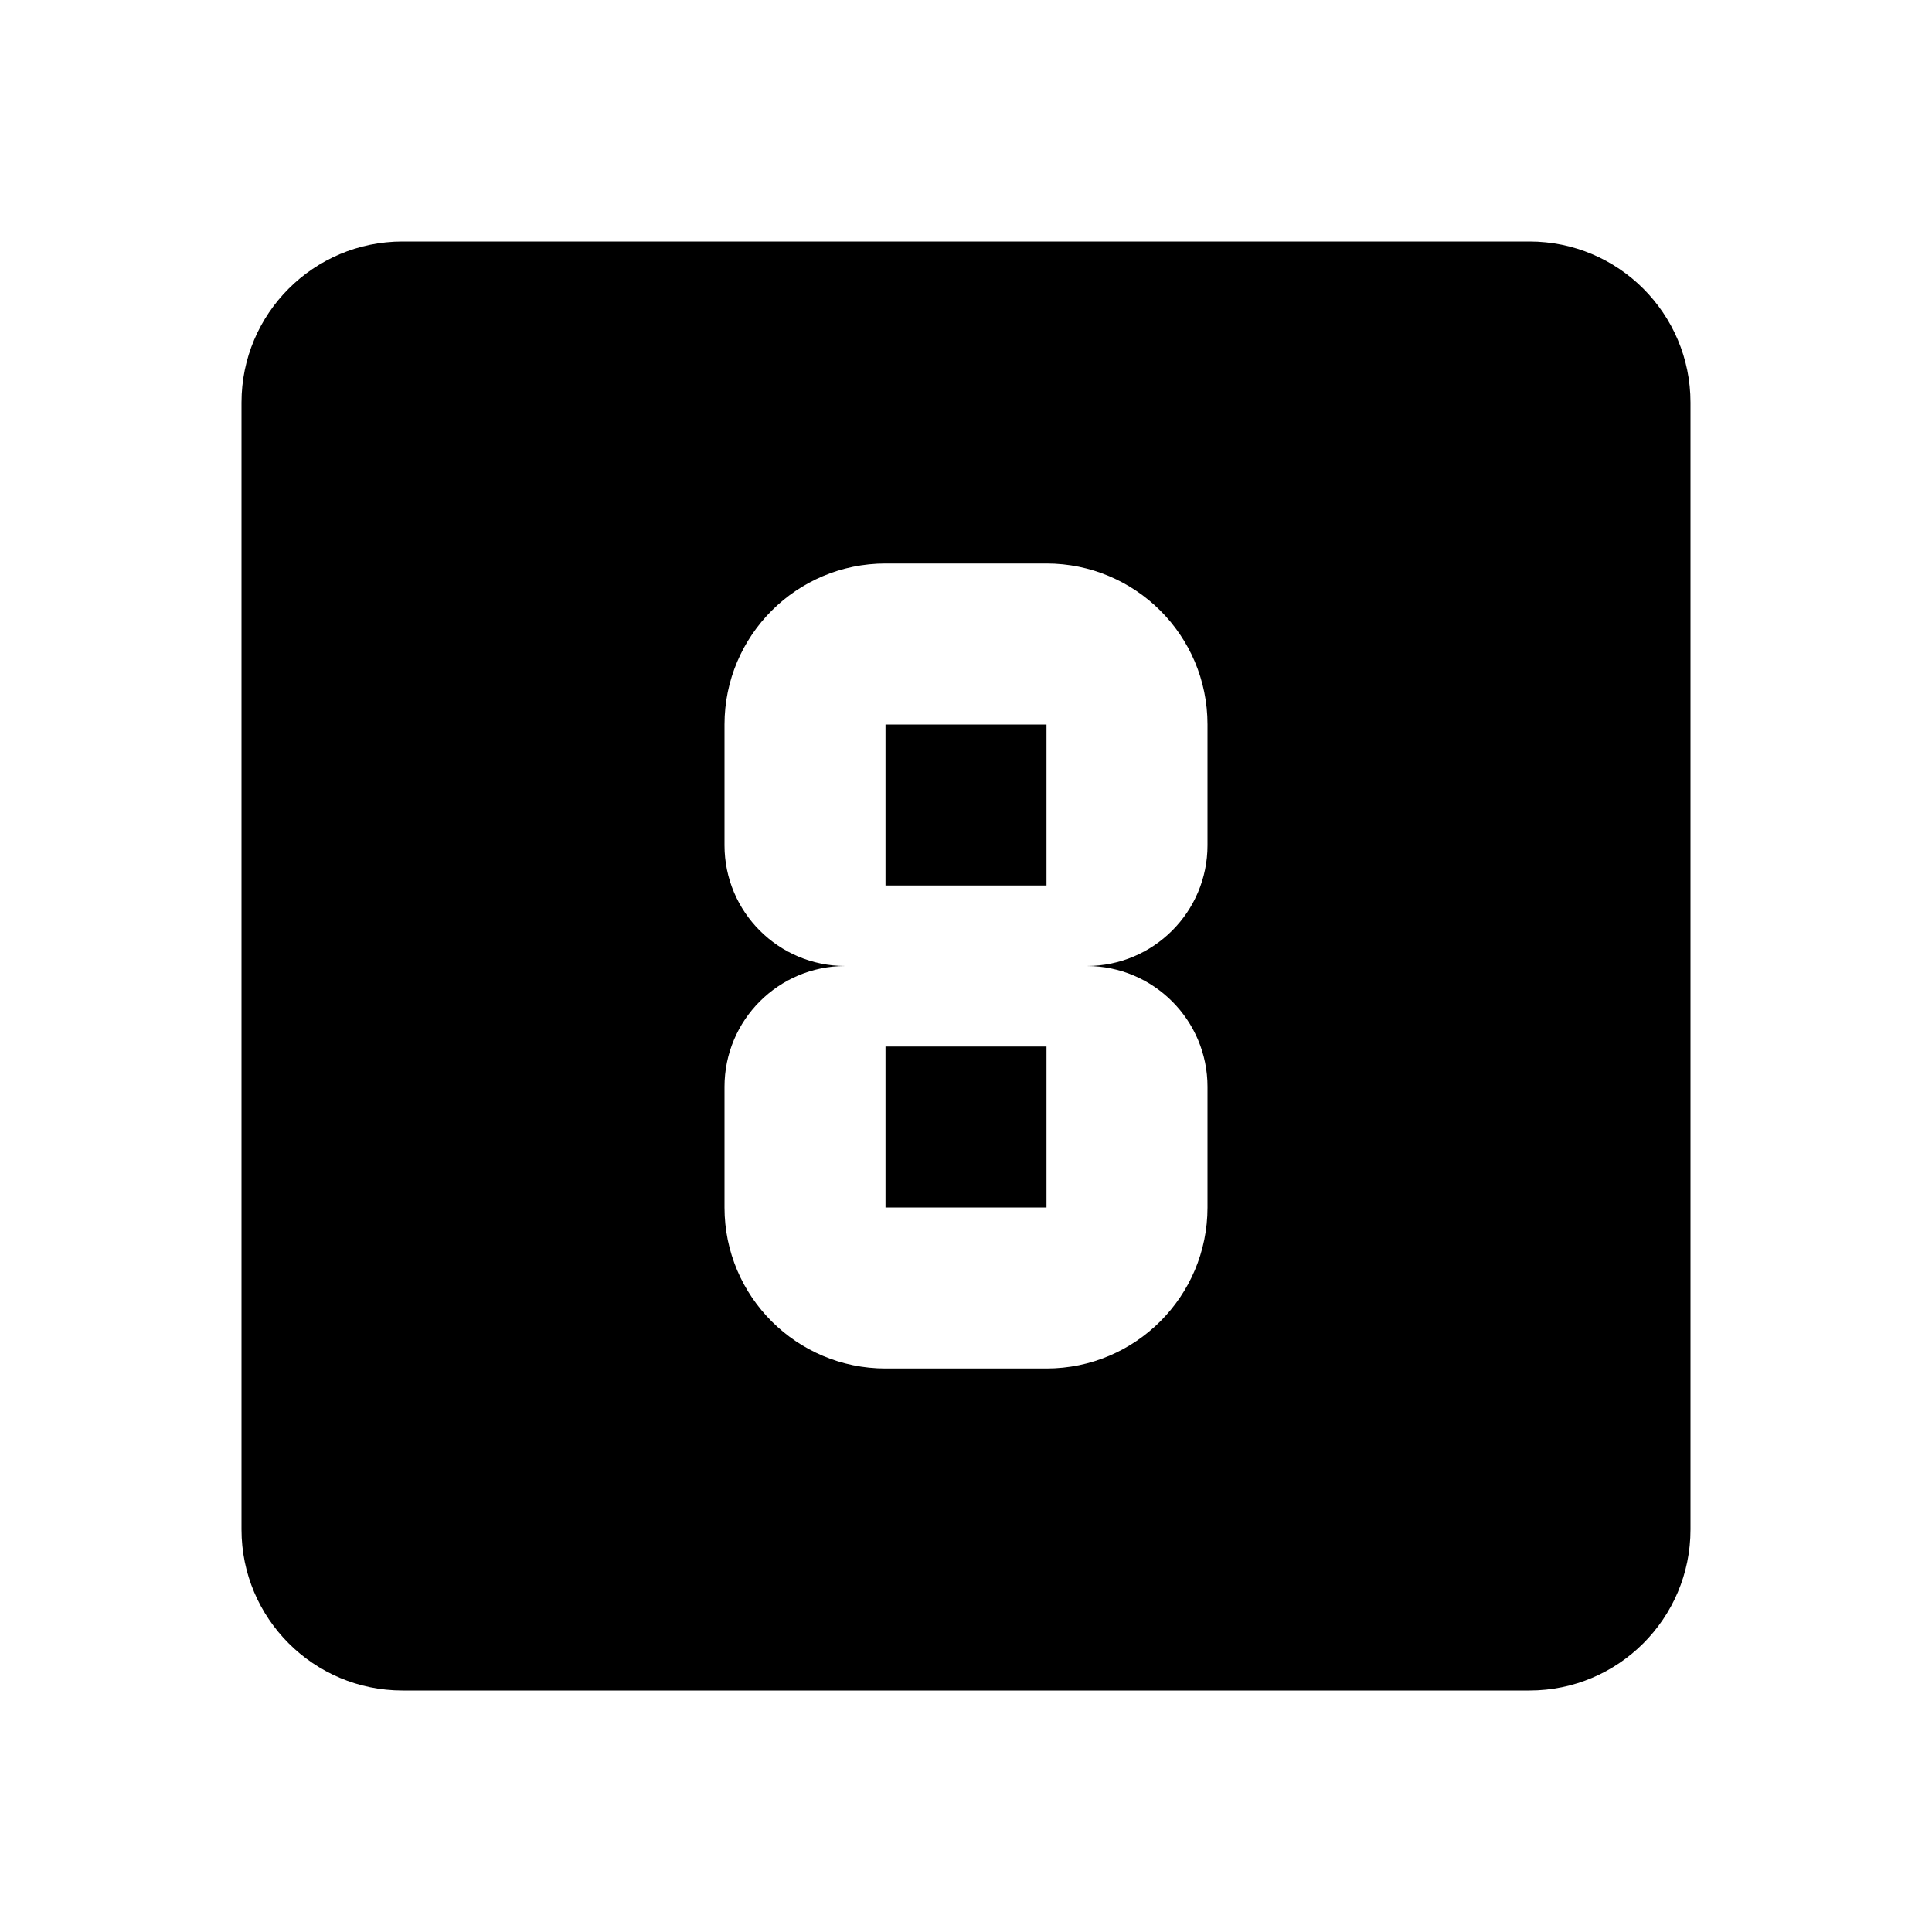
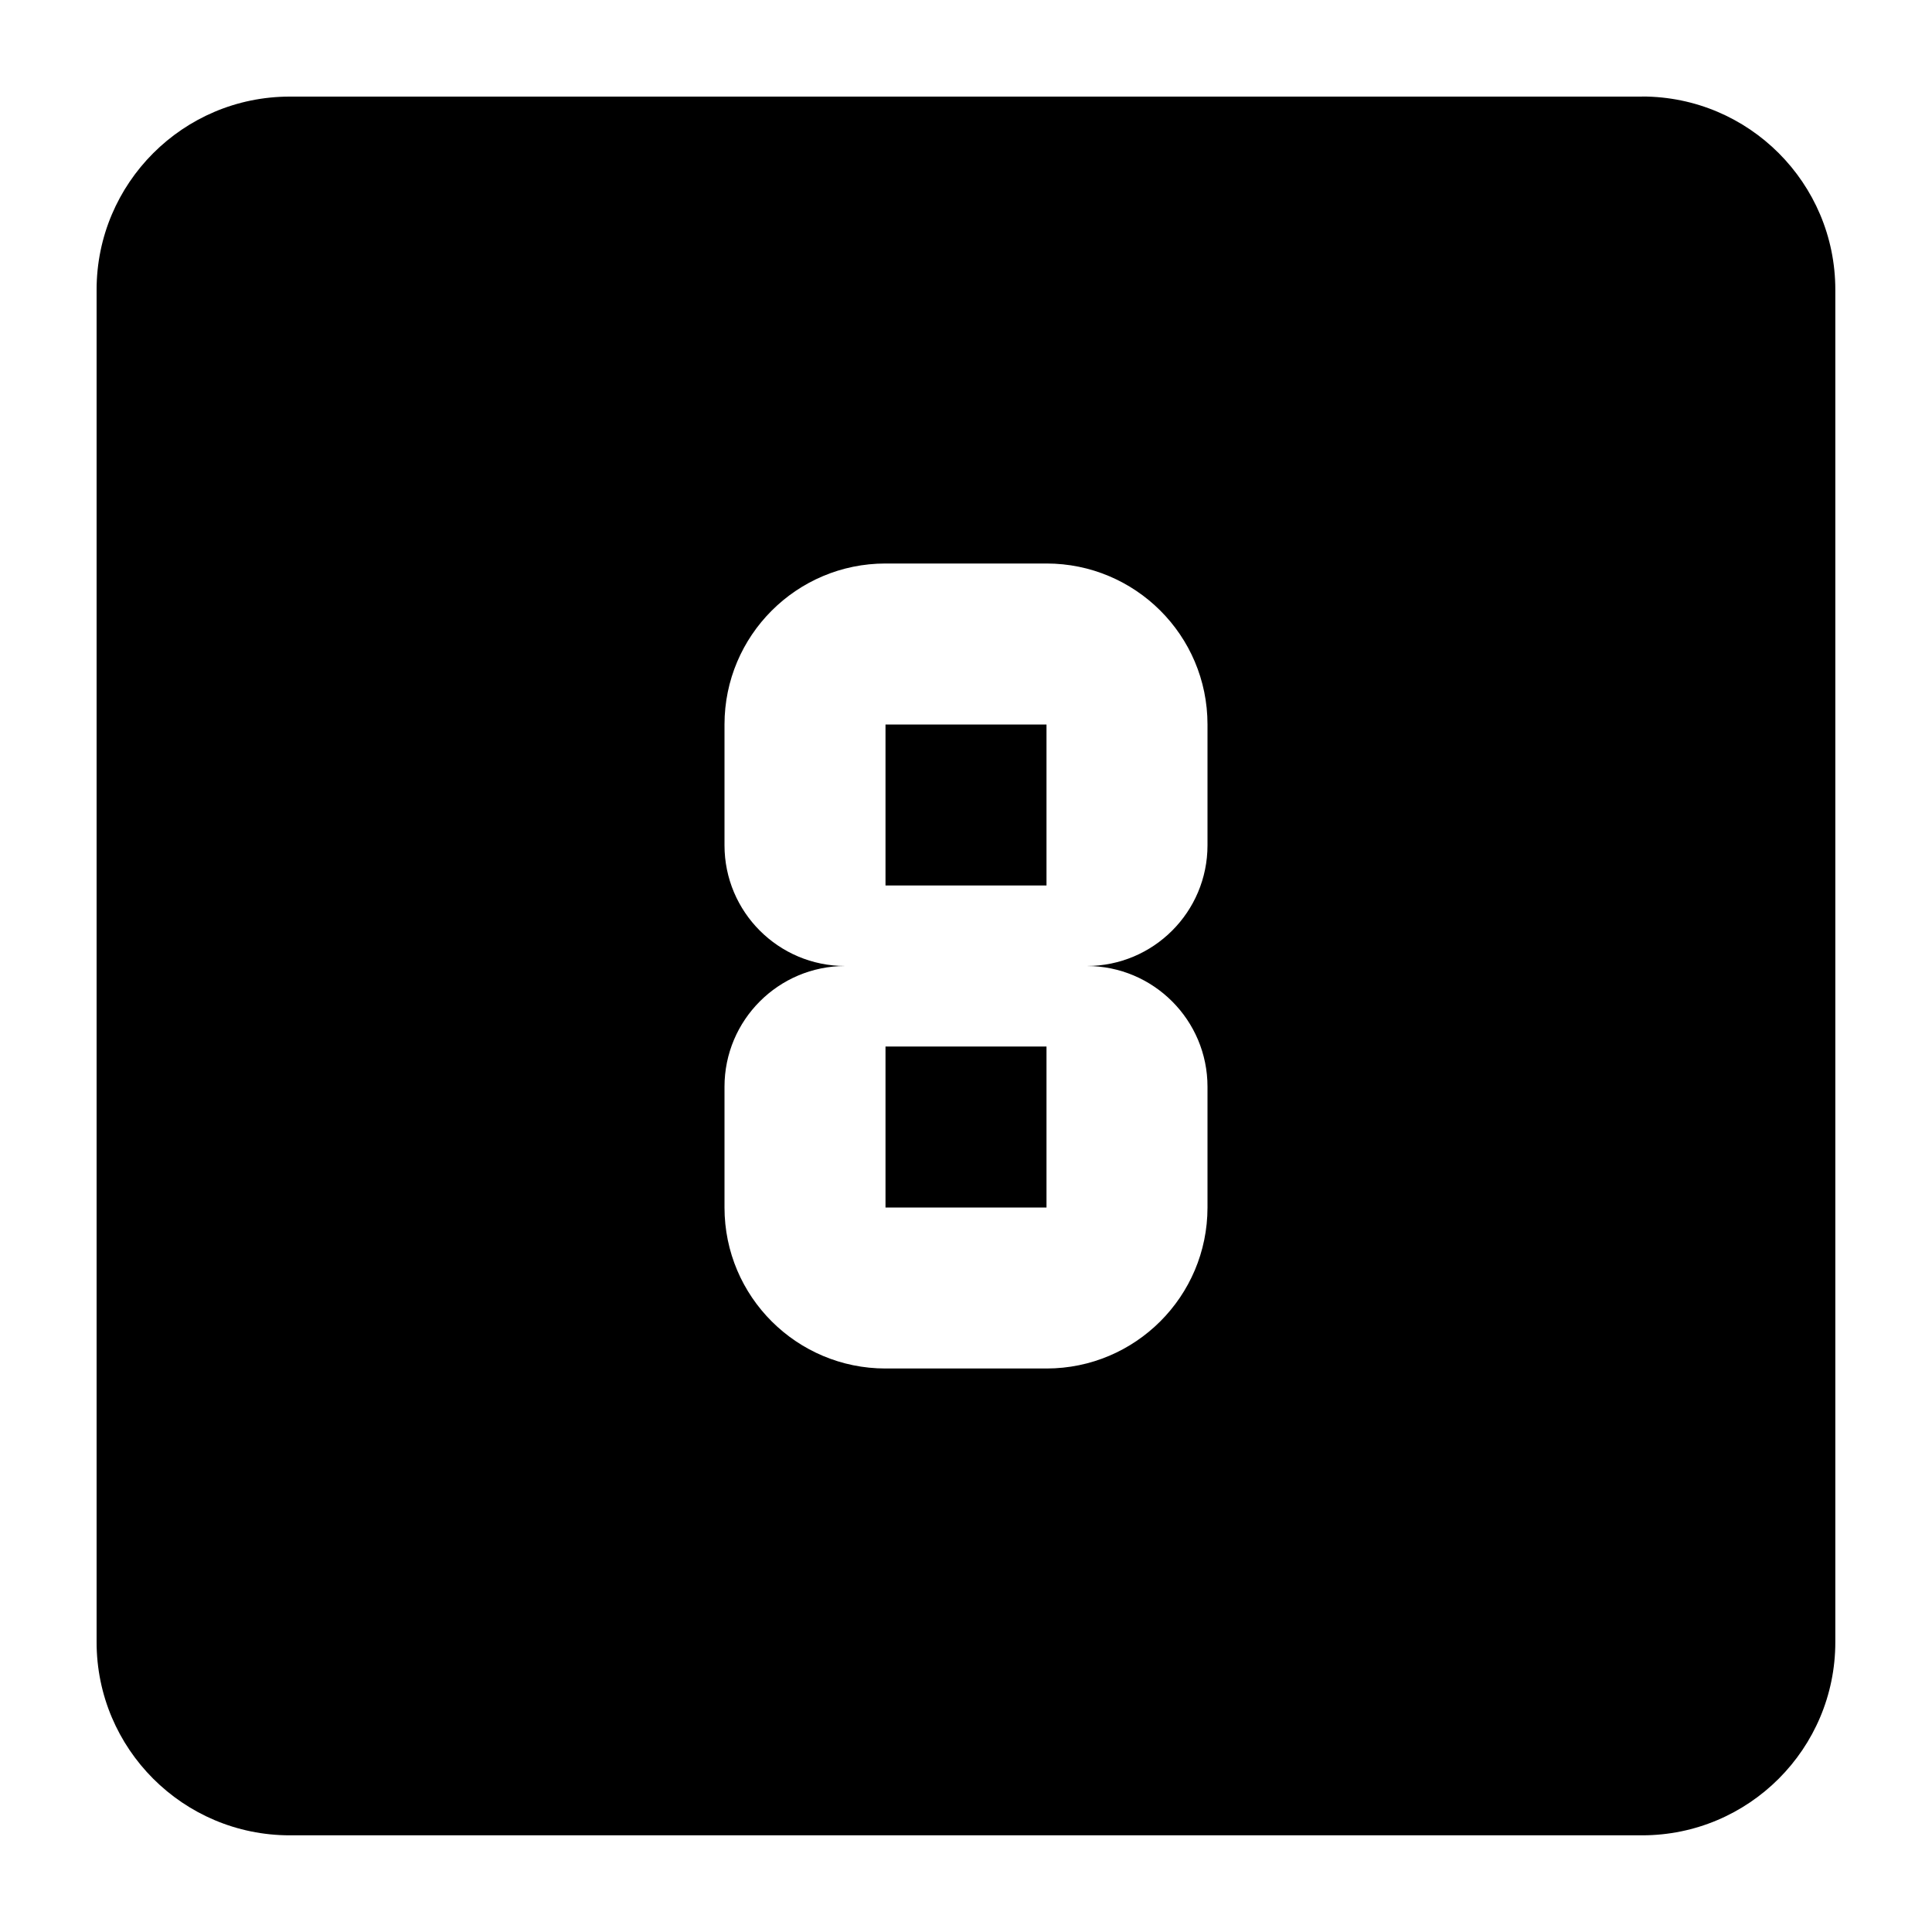
<svg xmlns="http://www.w3.org/2000/svg" version="1.1" id="Layer_1" x="0px" y="0px" width="24px" height="24px" viewBox="0 0 24 24" enable-background="new 0 0 24 24" xml:space="preserve">
-   <path d="M19,3c1.104,0,2,0.896,2,2v14c0,1.104-0.896,2-2,2H5c-1.104,0-2-0.896-2-2V5c0-1.104,0.896-2,2-2H19 M11,17h2  c1.104,0,2-0.896,2-2v-1.5c0-0.828-0.672-1.5-1.5-1.5c0.828,0,1.5-0.671,1.5-1.5V9c0-1.11-0.9-2-2-2h-2C9.896,7,9,7.896,9,9v1.5  c0,0.829,0.671,1.5,1.5,1.5C9.671,12,9,12.672,9,13.5V15C9,16.109,9.9,17,11,17 M11,13h2v2h-2V13 M11,9h2v2h-2V9z" />
+   <path d="M20.399,1.199c1.325,0,2.4,1.075,2.4,2.4v16.8c0,1.325-1.075,2.4-2.4,2.4H3.6c-1.325,0-2.4-1.075-2.4-2.4V3.6  c0-1.325,1.075-2.4,2.4-2.4H20.399 M11,17h2c1.104,0,2-0.896,2-2v-1.5c0-0.828-0.672-1.5-1.5-1.5c0.828,0,1.5-0.671,1.5-1.5V9  c0-1.11-0.9-2-2-2h-2C9.896,7,9,7.896,9,9v1.5c0,0.829,0.671,1.5,1.5,1.5C9.671,12,9,12.672,9,13.5V15C9,16.109,9.9,17,11,17 M11,13  h2v2h-2V13 M11,9h2v2h-2V9z" />
</svg>
